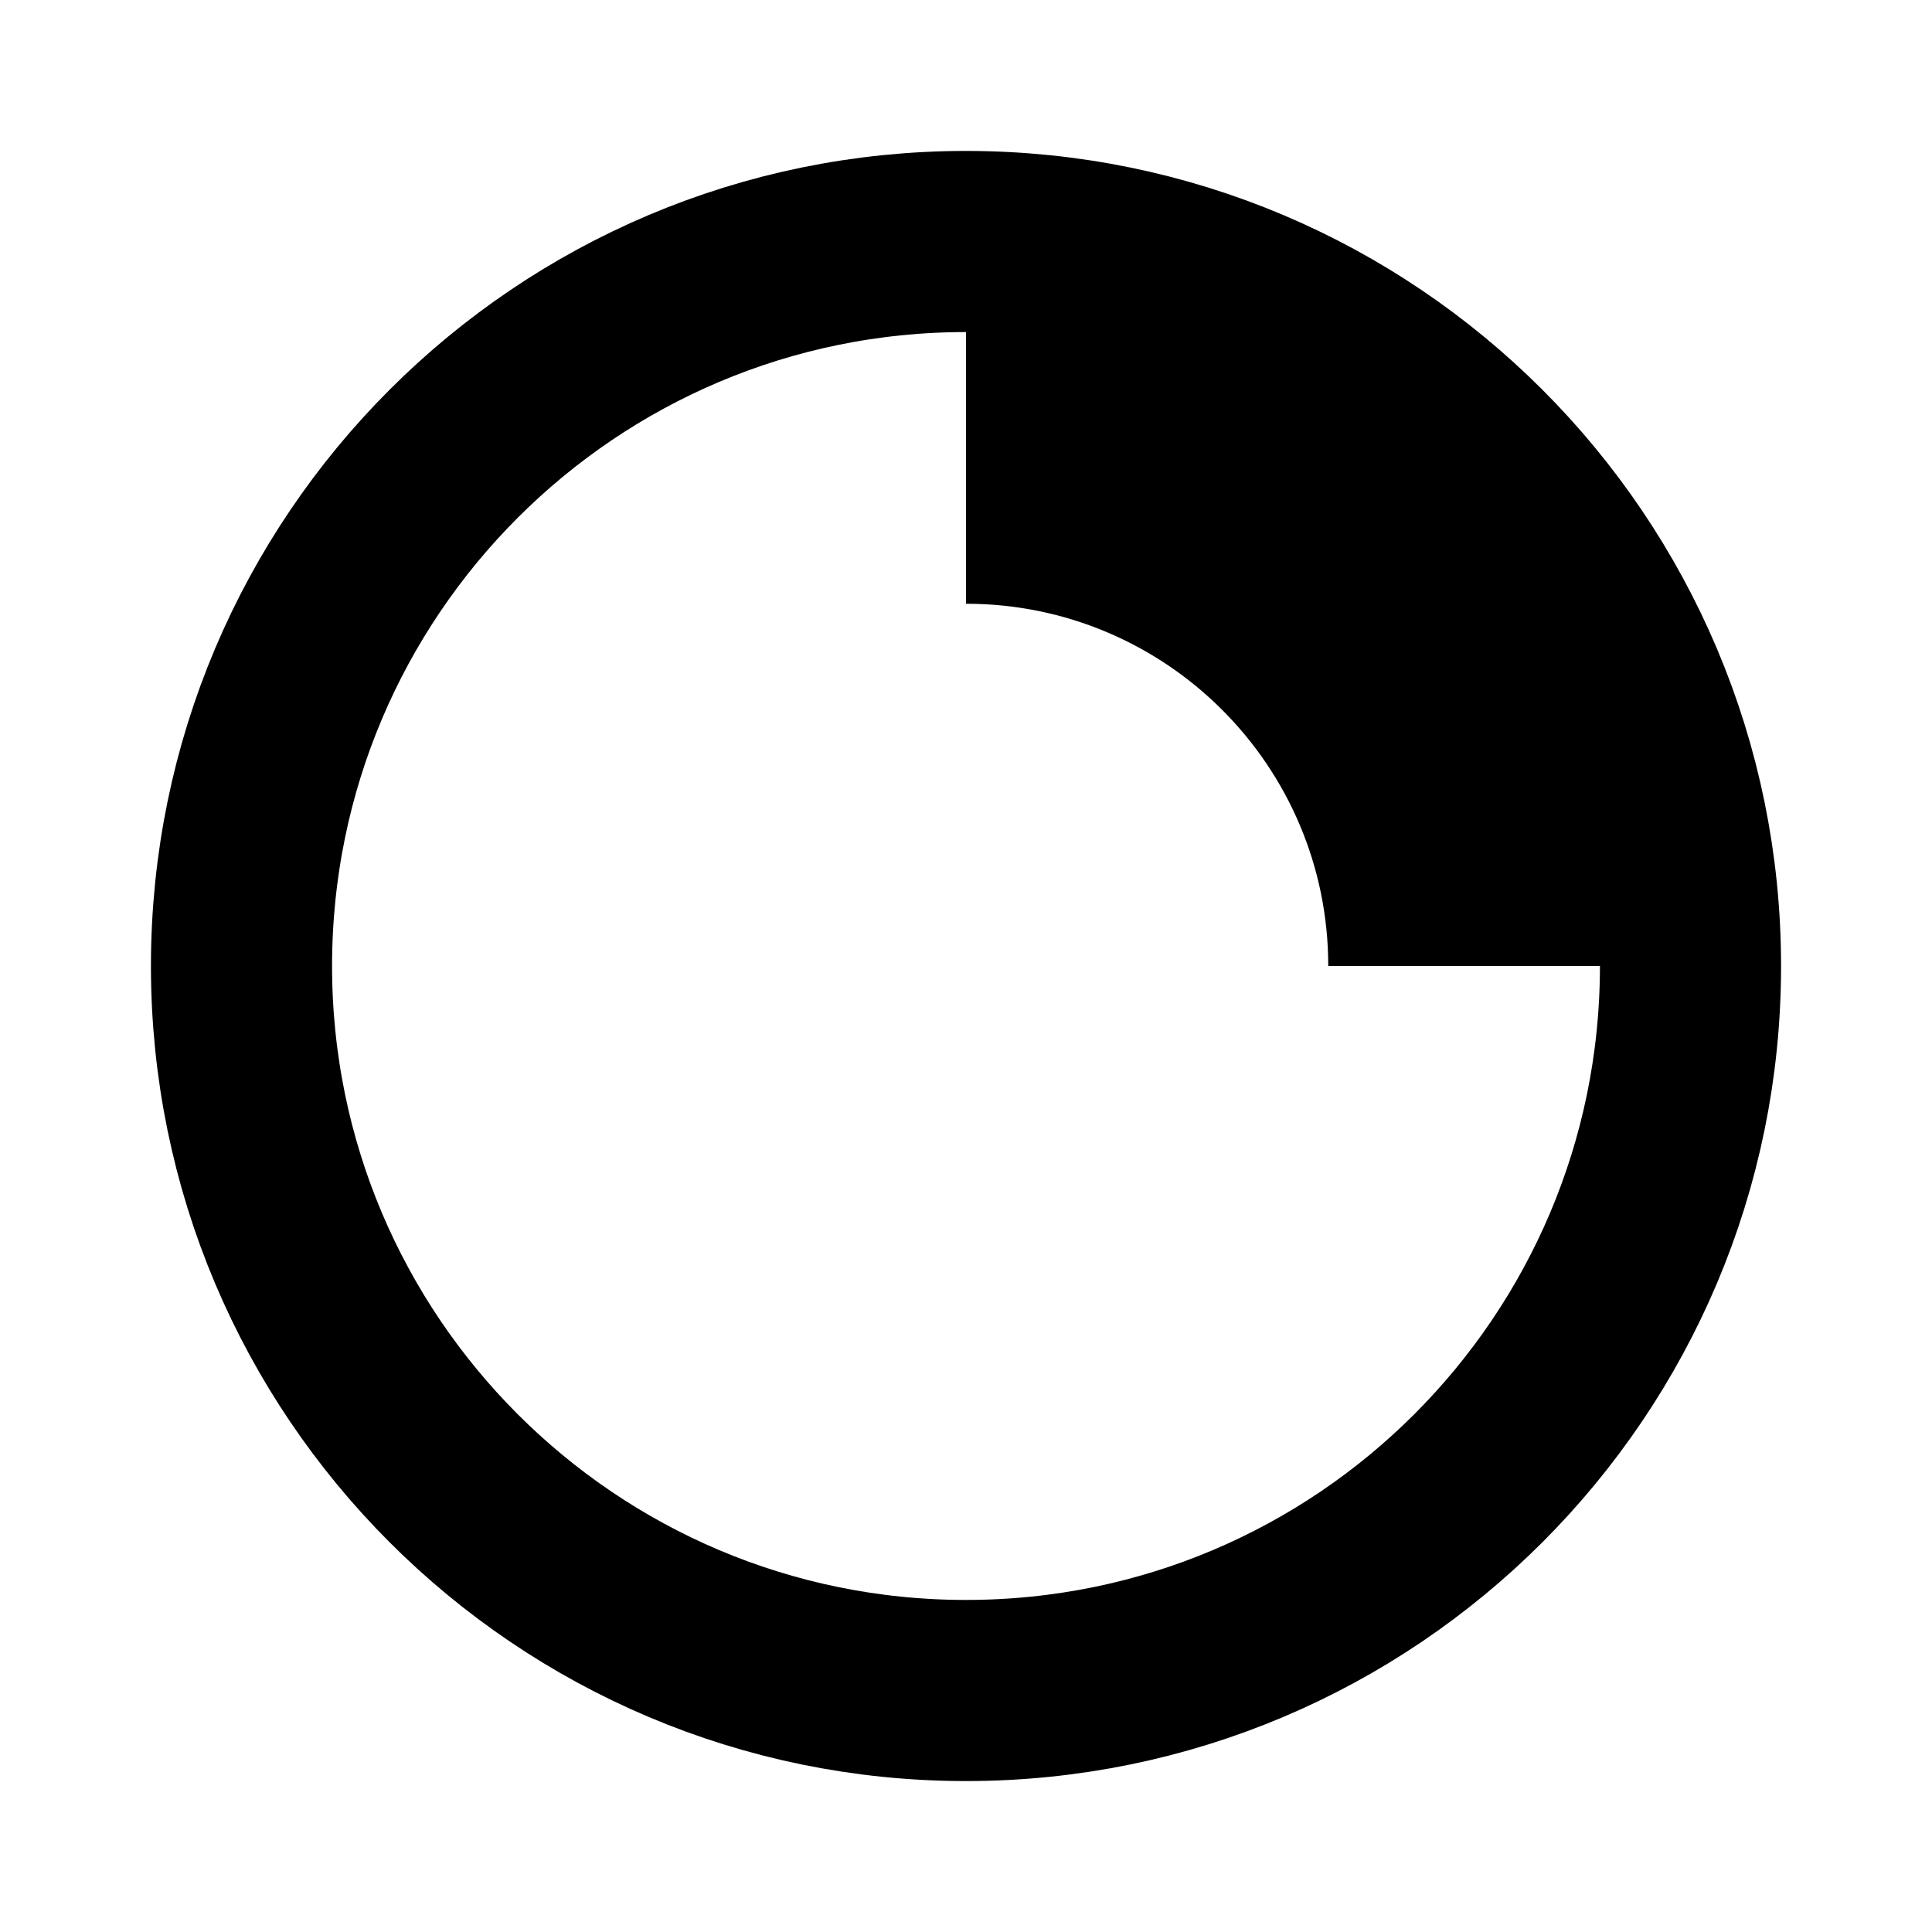
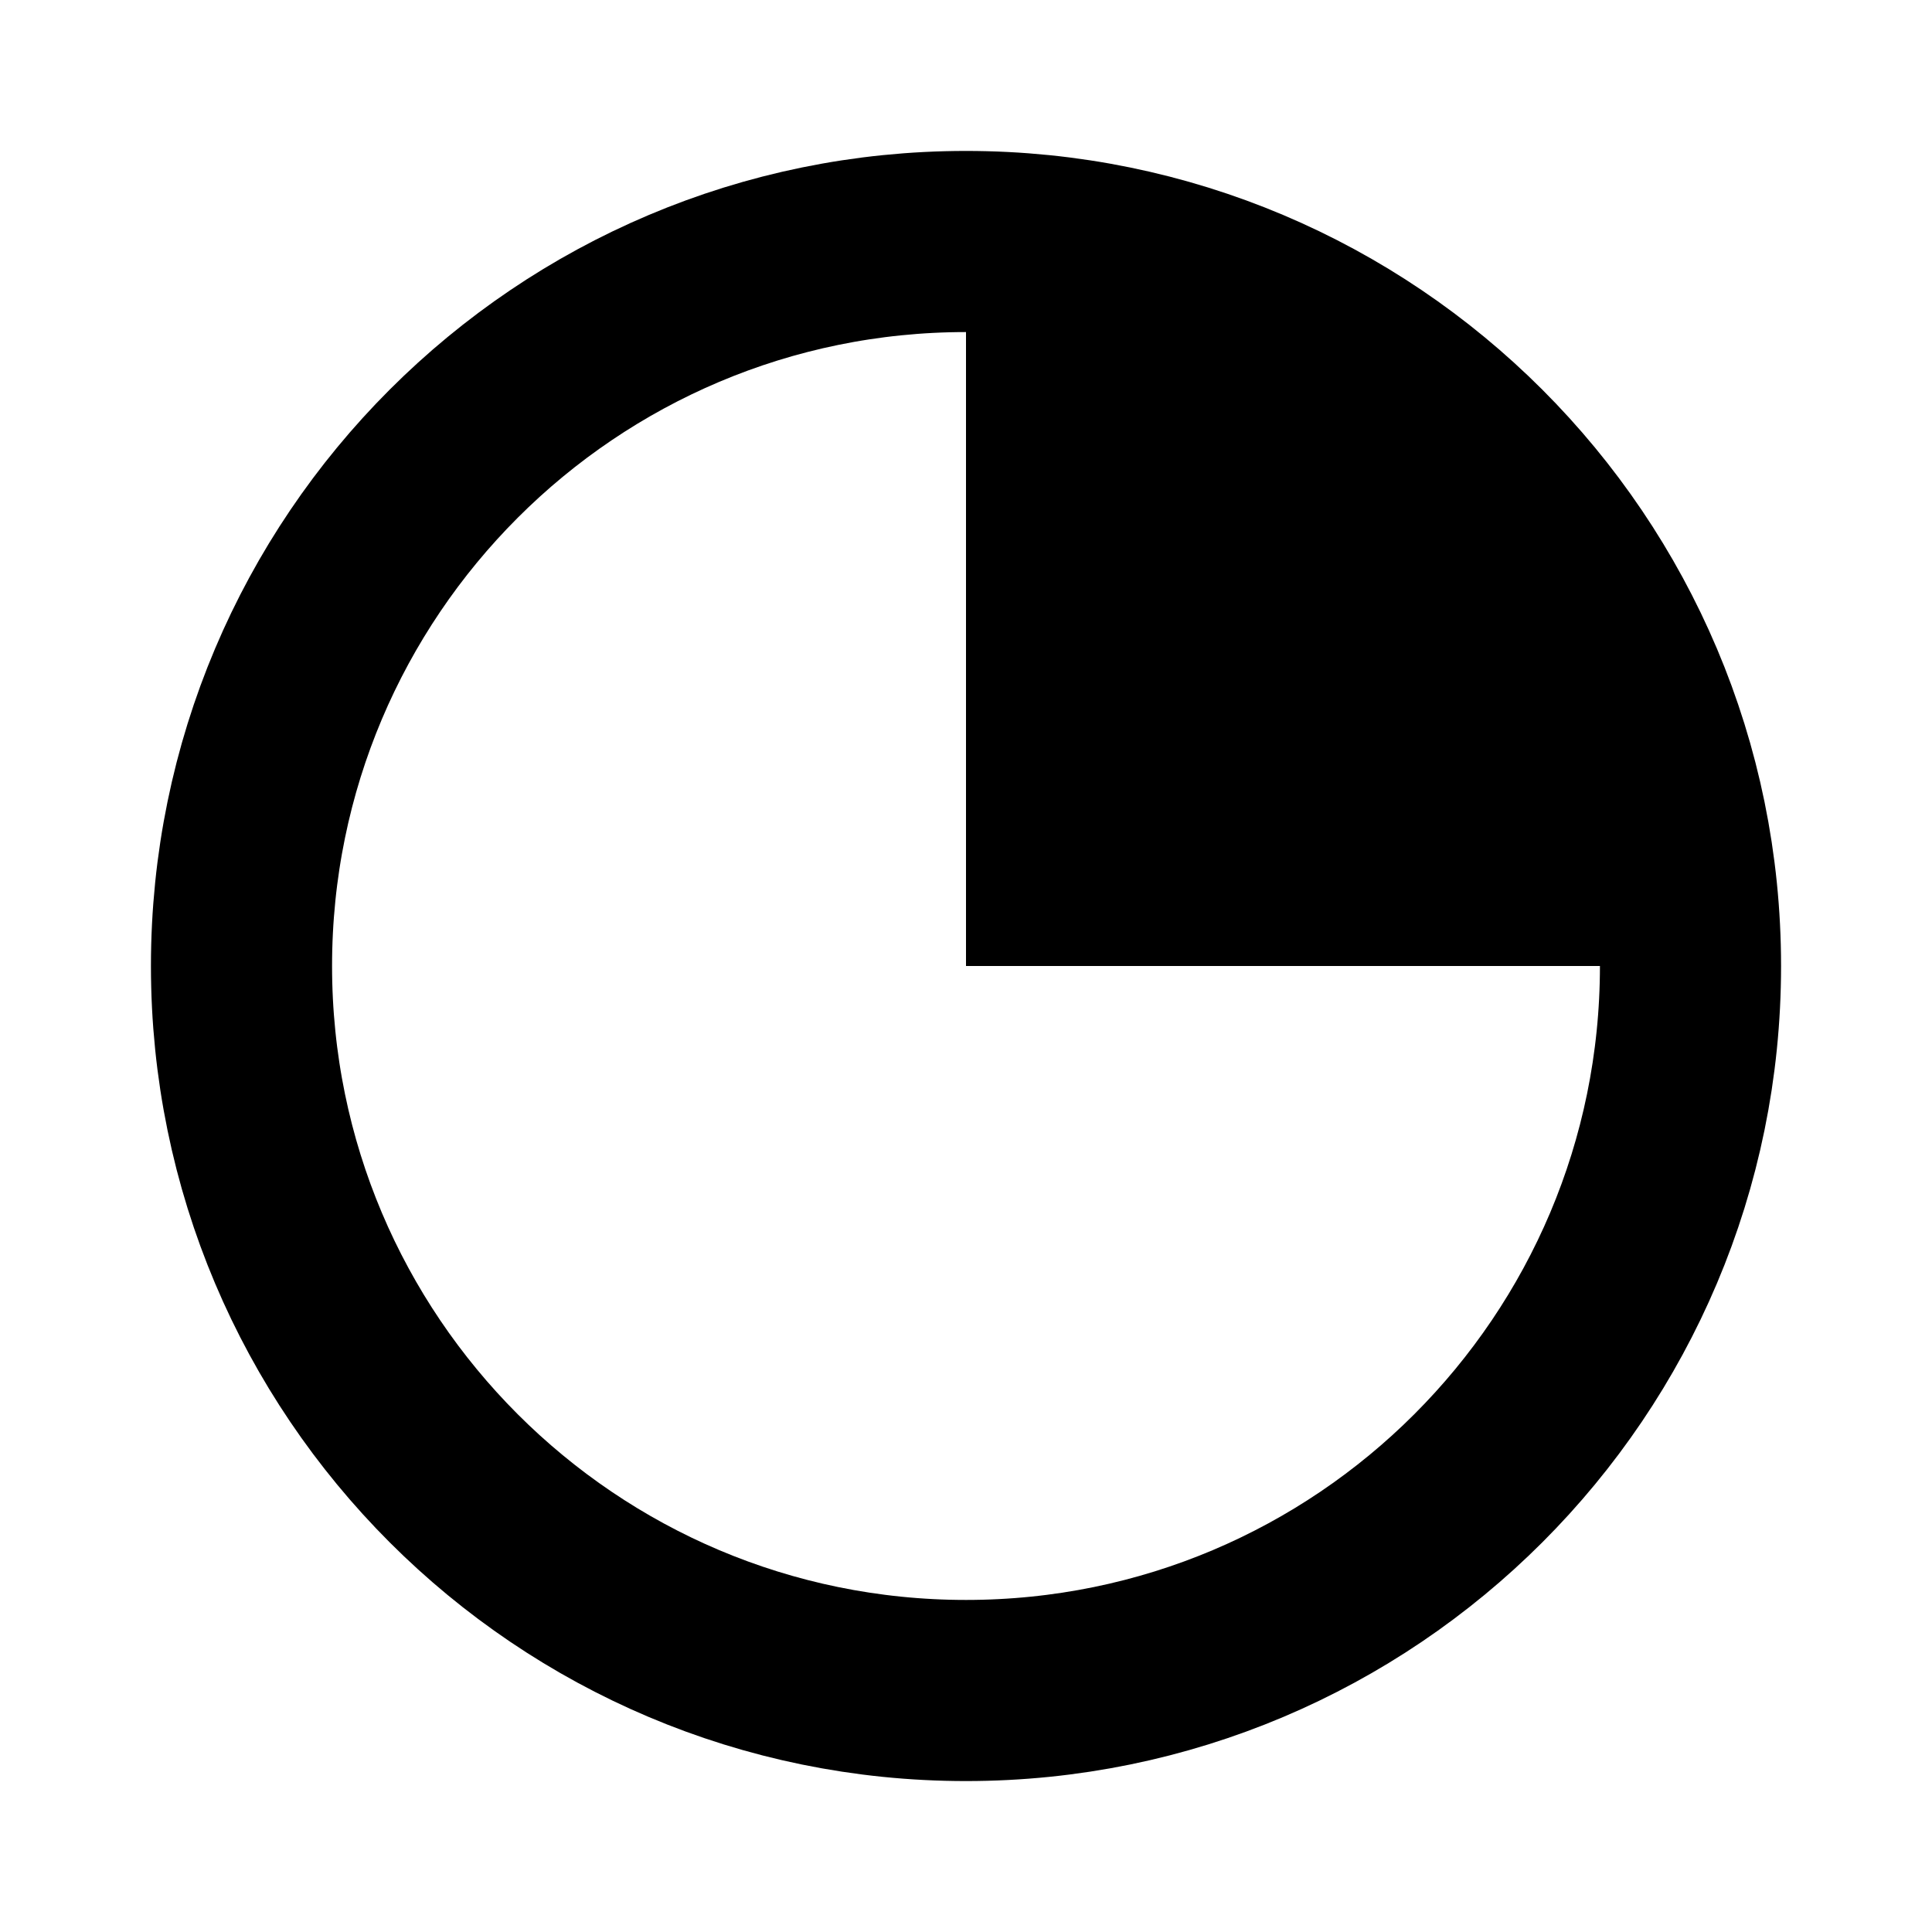
<svg xmlns="http://www.w3.org/2000/svg" viewBox="0 0 32 32" aria-label="Financial Assistant">
  <circle cx="16" cy="16" r="12" fill="none" stroke="currentColor" stroke-width="3" />
-   <path d="M 16 4 A 12 12 0 0 1 28 16 L 22 16 A 6 6 0 0 0 16 10 Z" fill="currentColor" />
+   <path d="M 16 16 L 16 4 A 12 12 0 0 1 28 16 Z" fill="currentColor" />
</svg>
